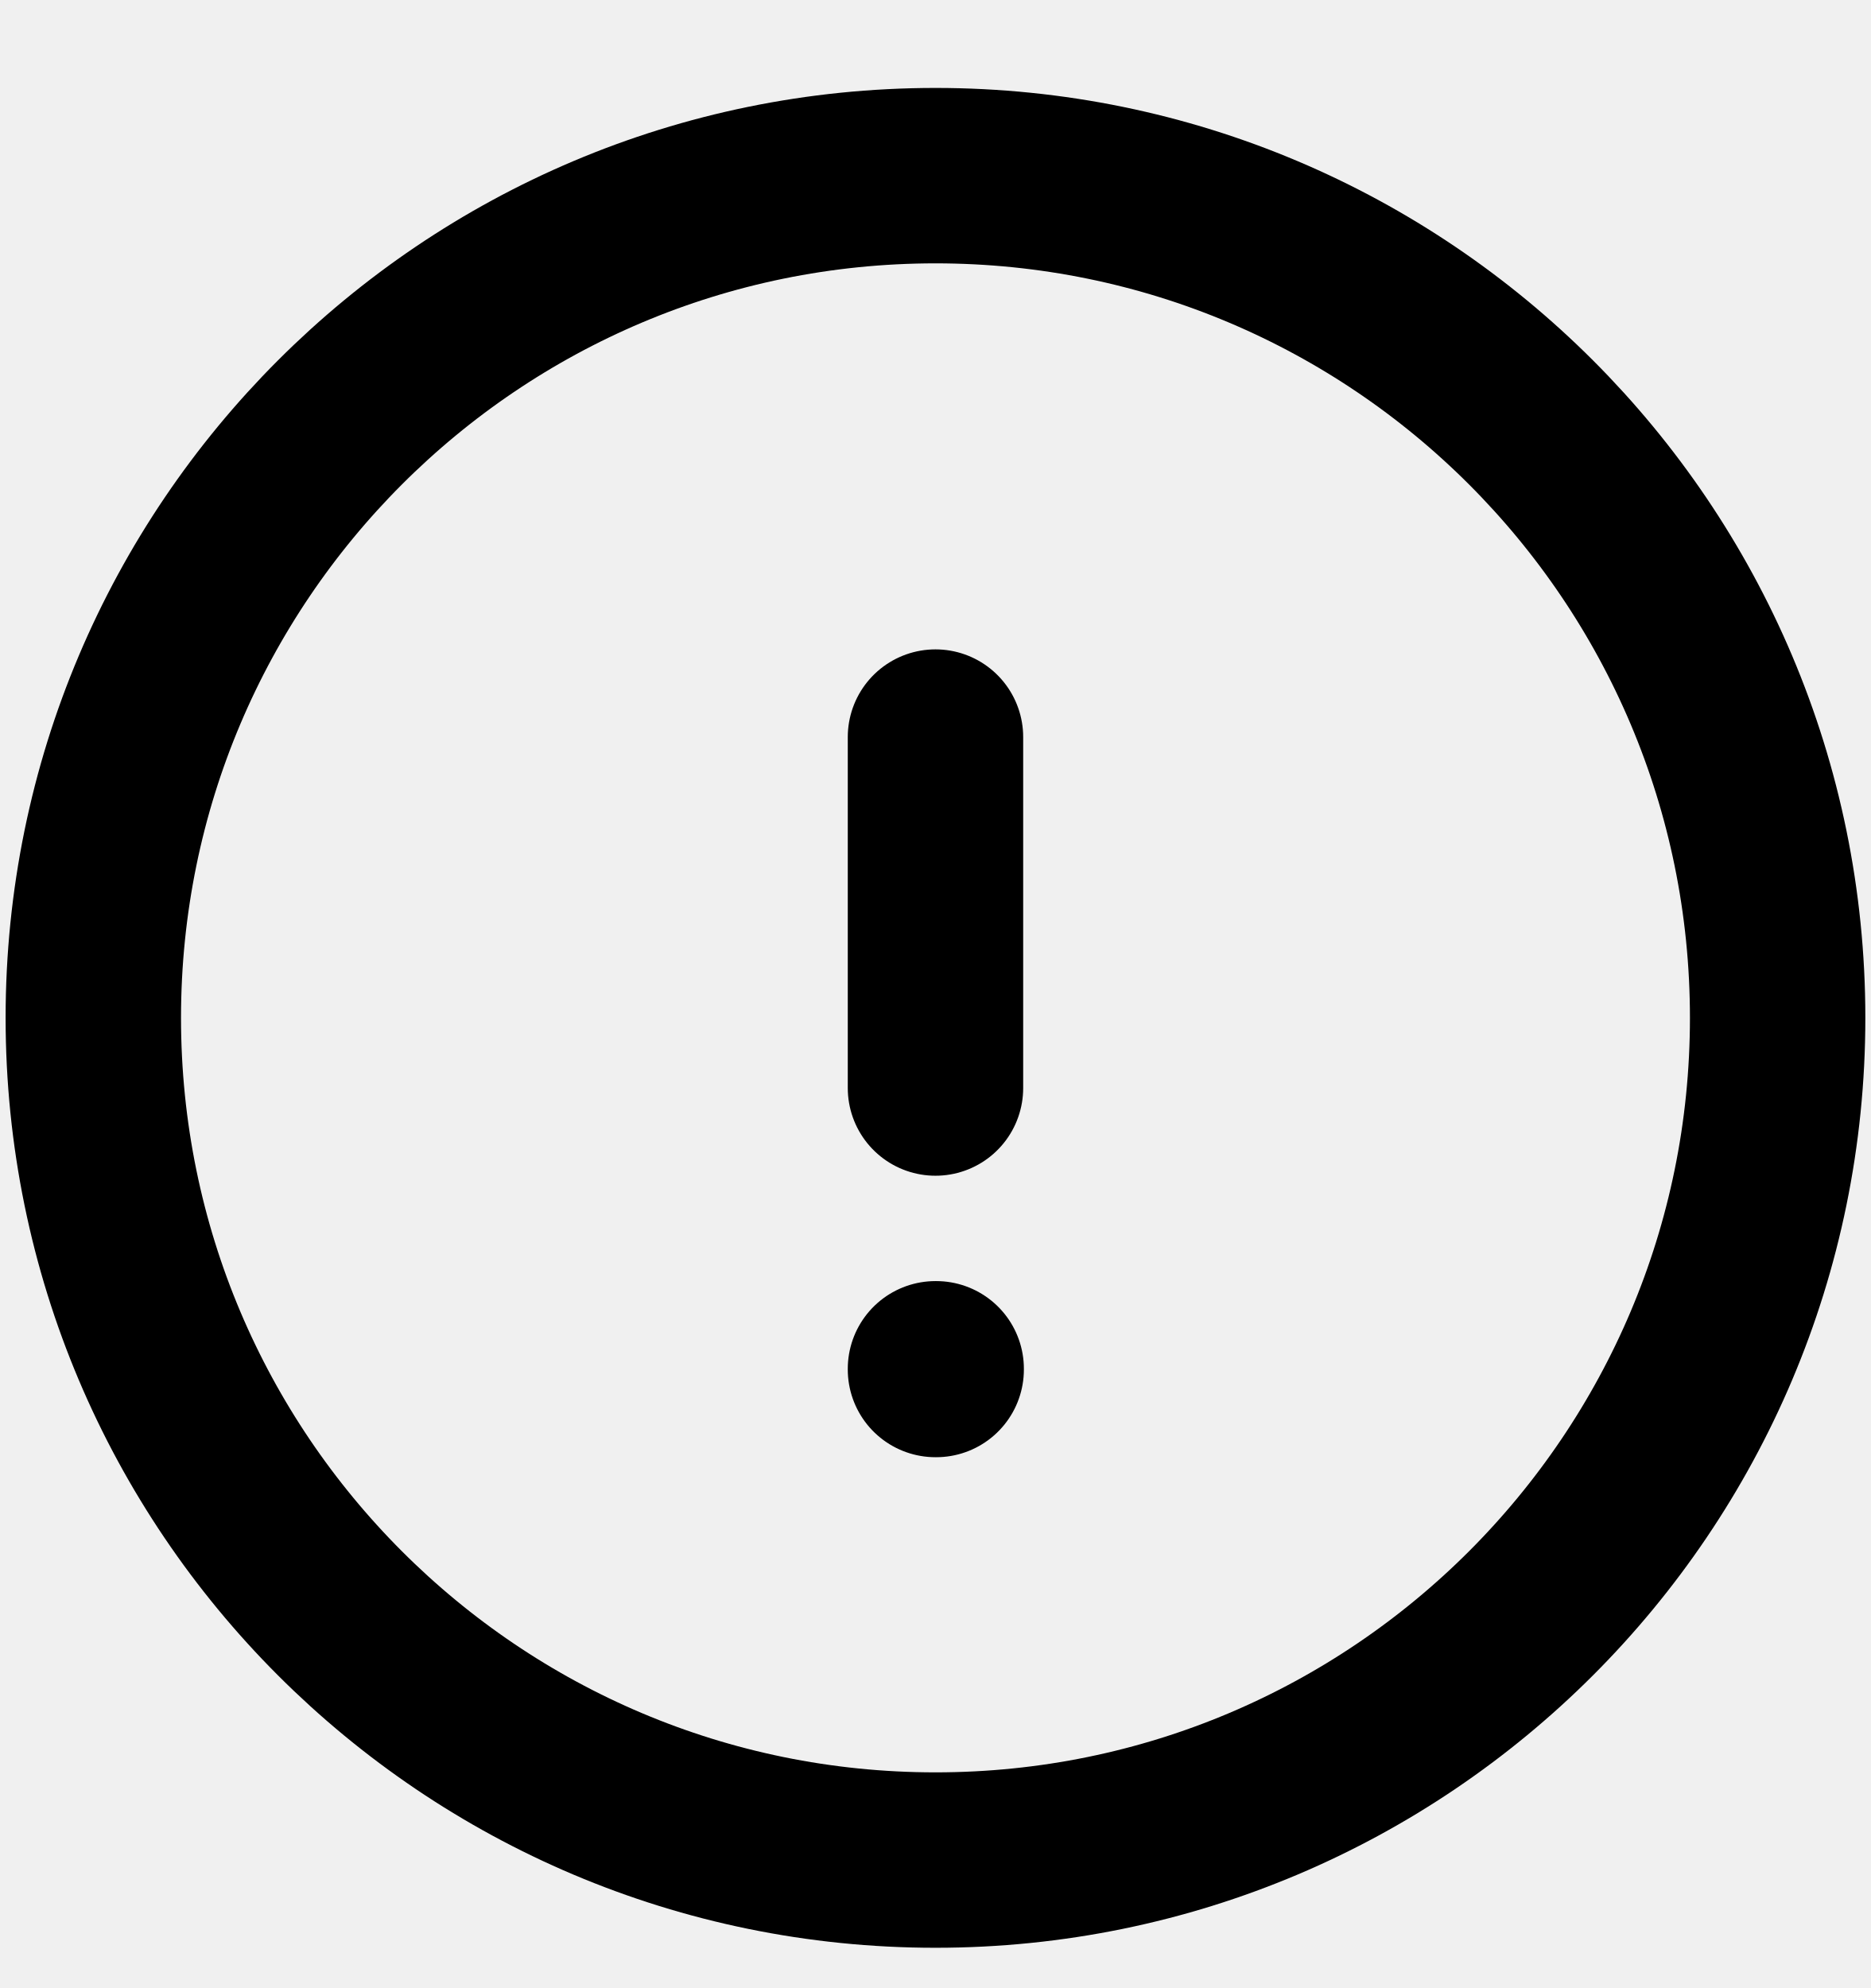
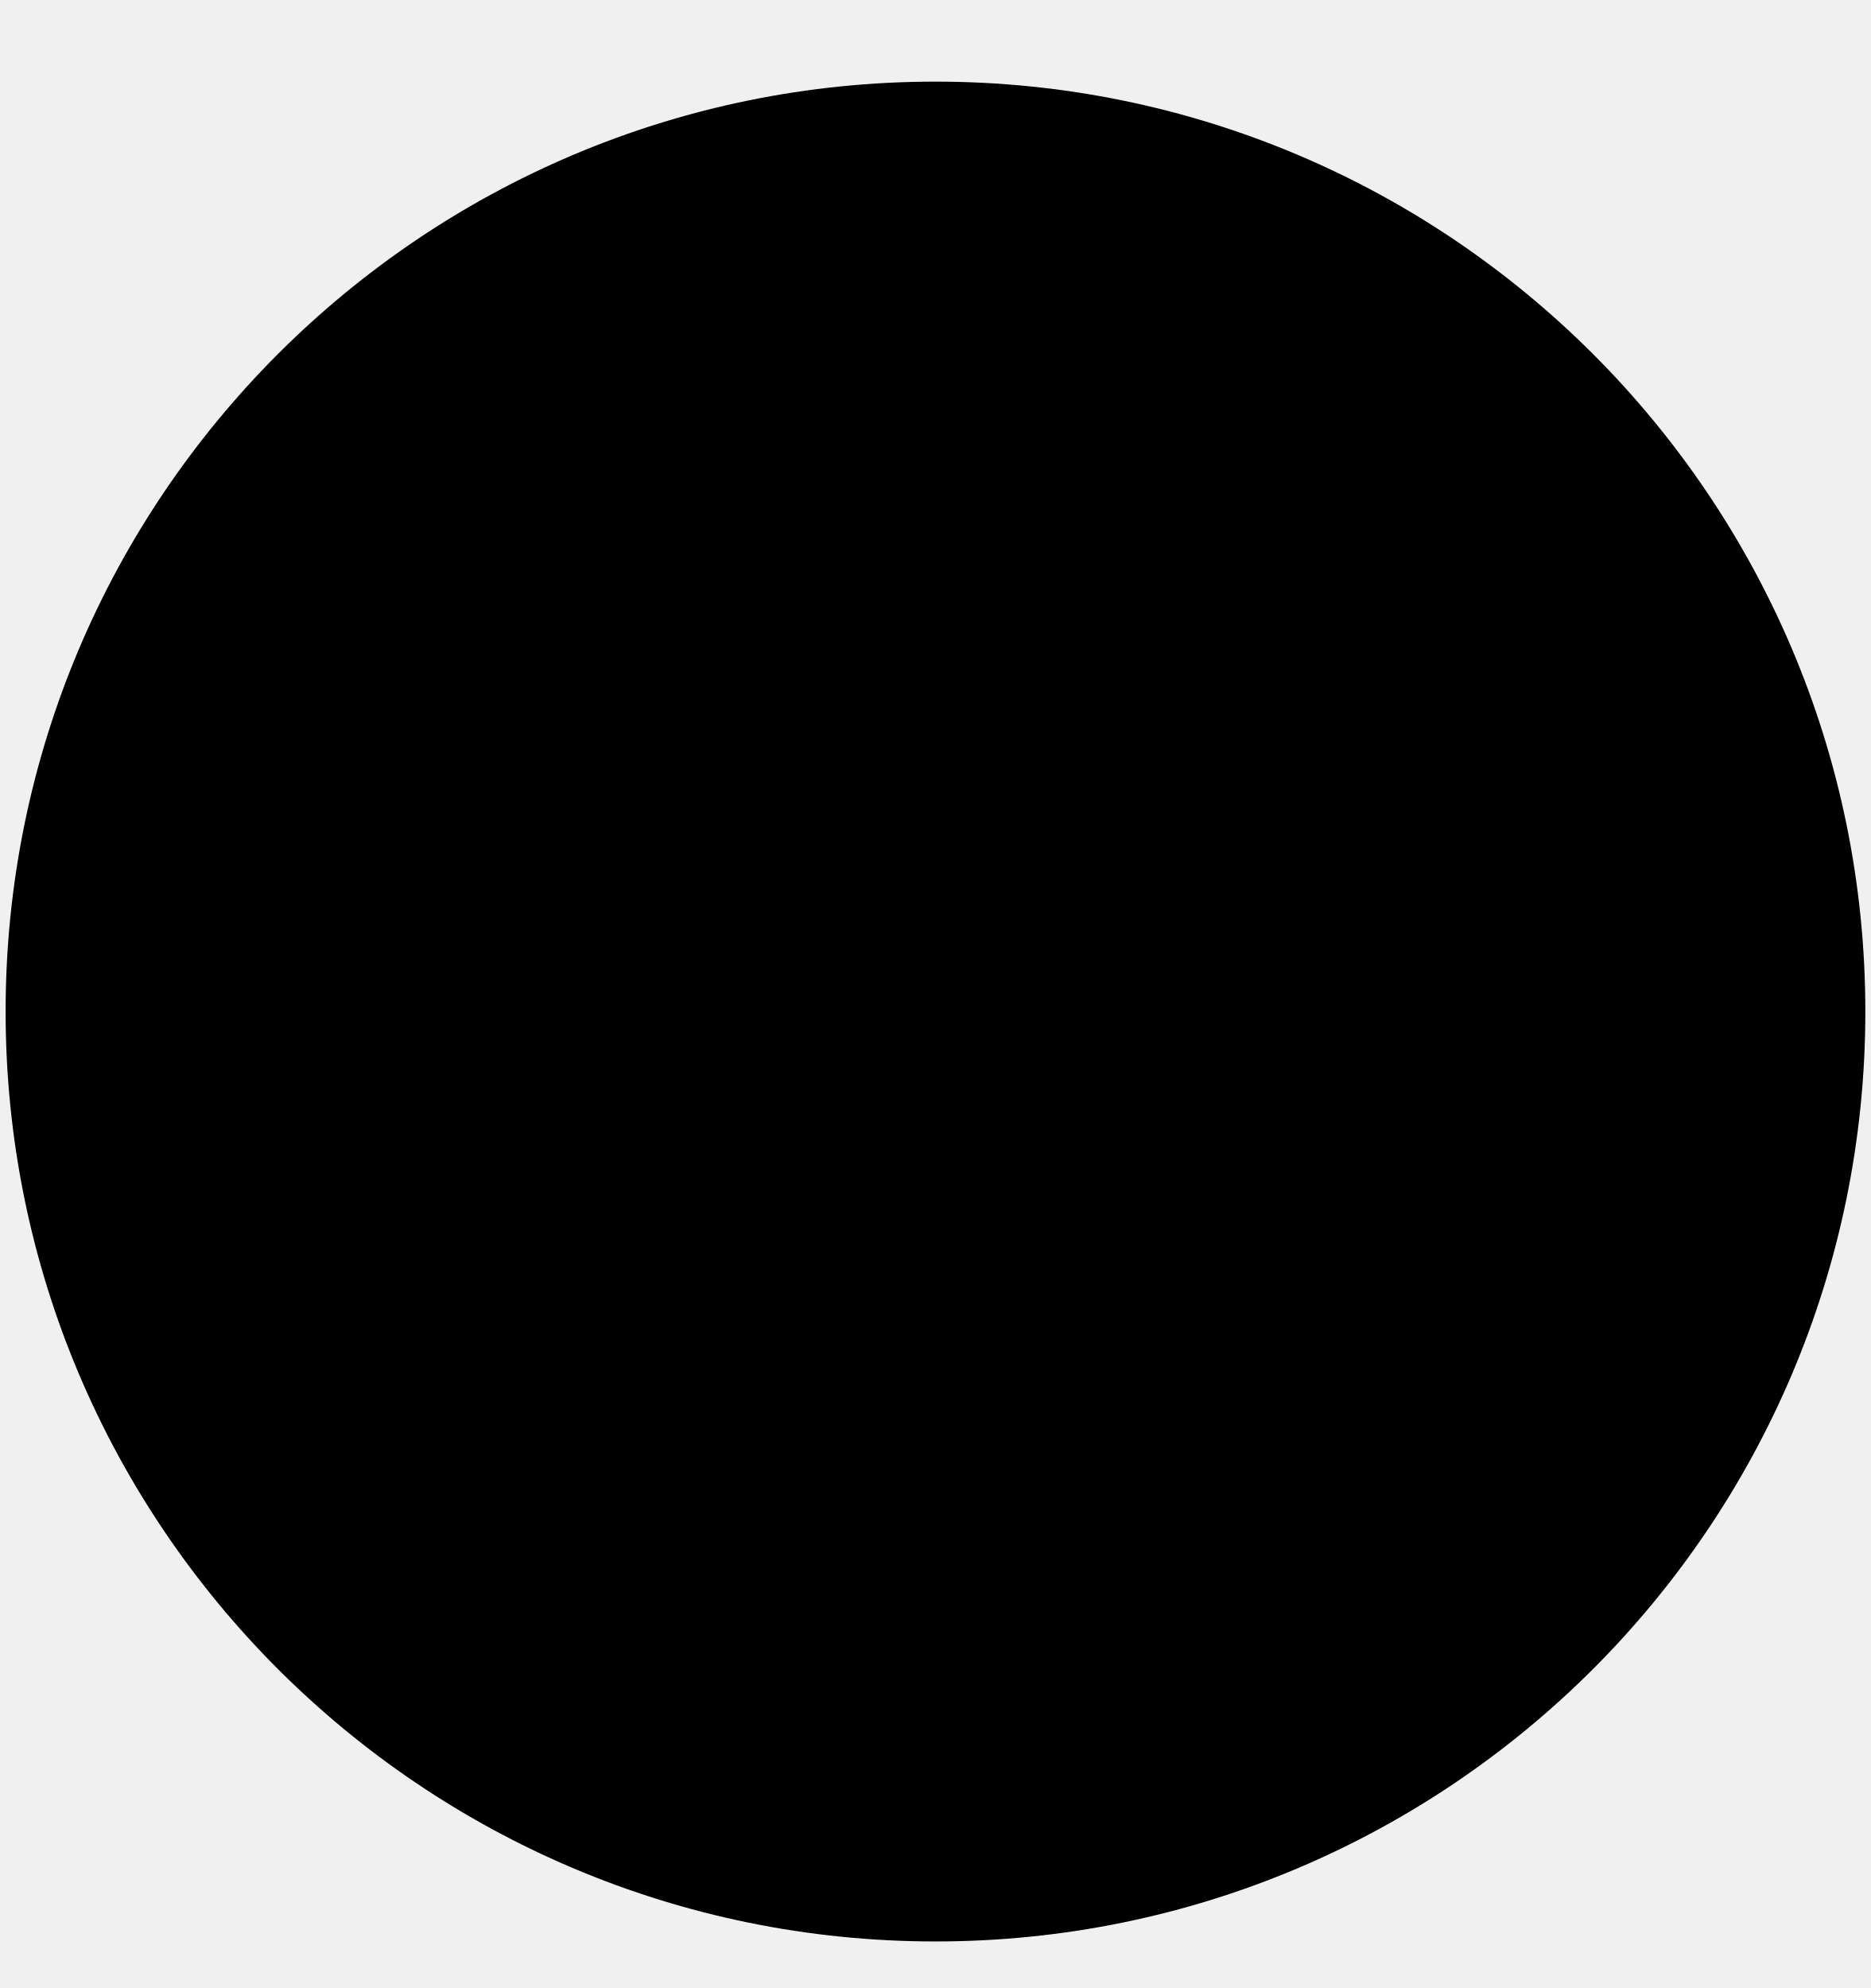
- <svg xmlns="http://www.w3.org/2000/svg" width="16" height="17" viewBox="0 0 16 17" fill="none">
-   <g clip-path="url(#clip0_1243_4990)">
-     <path d="M8 6.303V9.304M15.202 8.704C15.202 12.681 11.977 15.906 8 15.906C4.023 15.906 0.798 12.681 0.798 8.704C0.798 4.727 4.023 1.502 8 1.502C11.977 1.502 15.202 4.727 15.202 8.704ZM8 11.705H8.006V11.711H8V11.705Z" stroke="black" stroke-width="1.5" stroke-linecap="round" stroke-linejoin="round" />
+ <svg viewBox="0 0 16 17">
+   <g clip-path="url(#a)">
+     <path stroke="currentColor" stroke-linecap="round" stroke-linejoin="round" stroke-width="1.5" d="M8 6.25v3m7.202-.6a7.202 7.202 0 1 1-14.404 0 7.202 7.202 0 0 1 14.404 0ZM8 11.651h.006v.006H8v-.006Z" />
  </g>
  <defs>
-     <clipPath id="clip0_1243_4990">
-       <rect width="16" height="16" fill="white" transform="translate(0 0.704041)" />
+     <clipPath id="a">
+       <path d="M0 0h16v16H0z" transform="translate(0 .65)" />
    </clipPath>
  </defs>
</svg>
